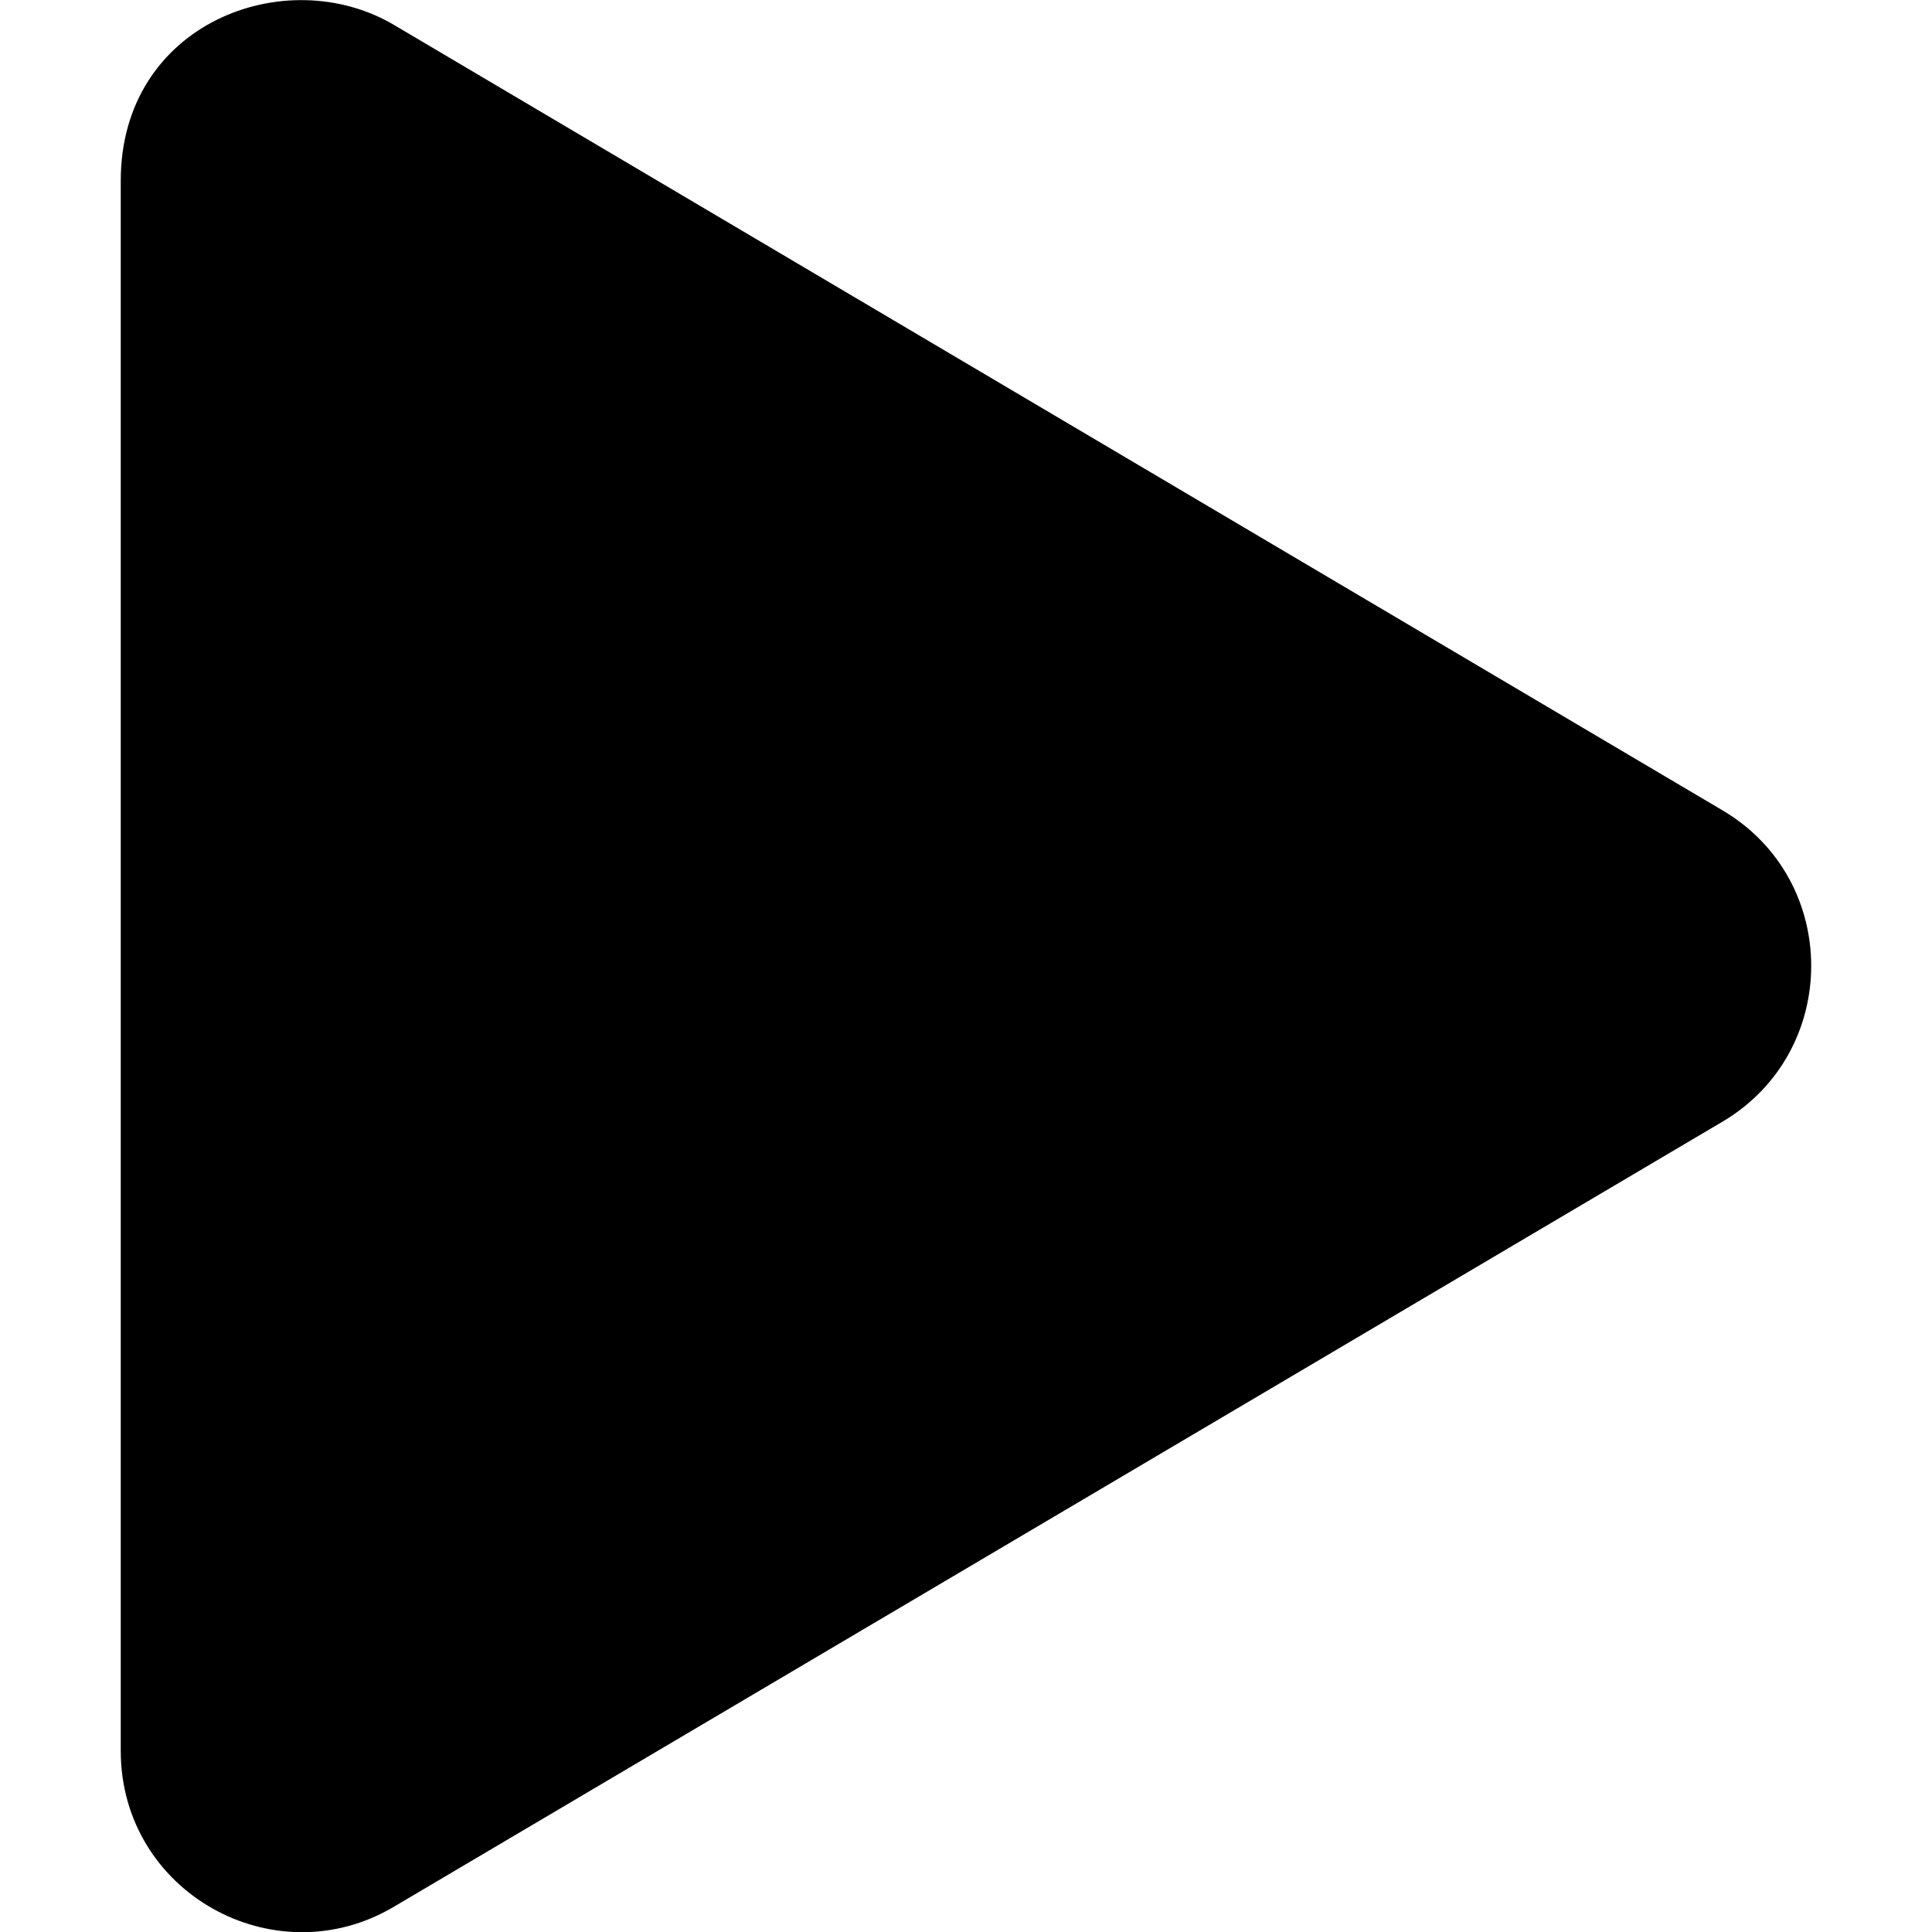
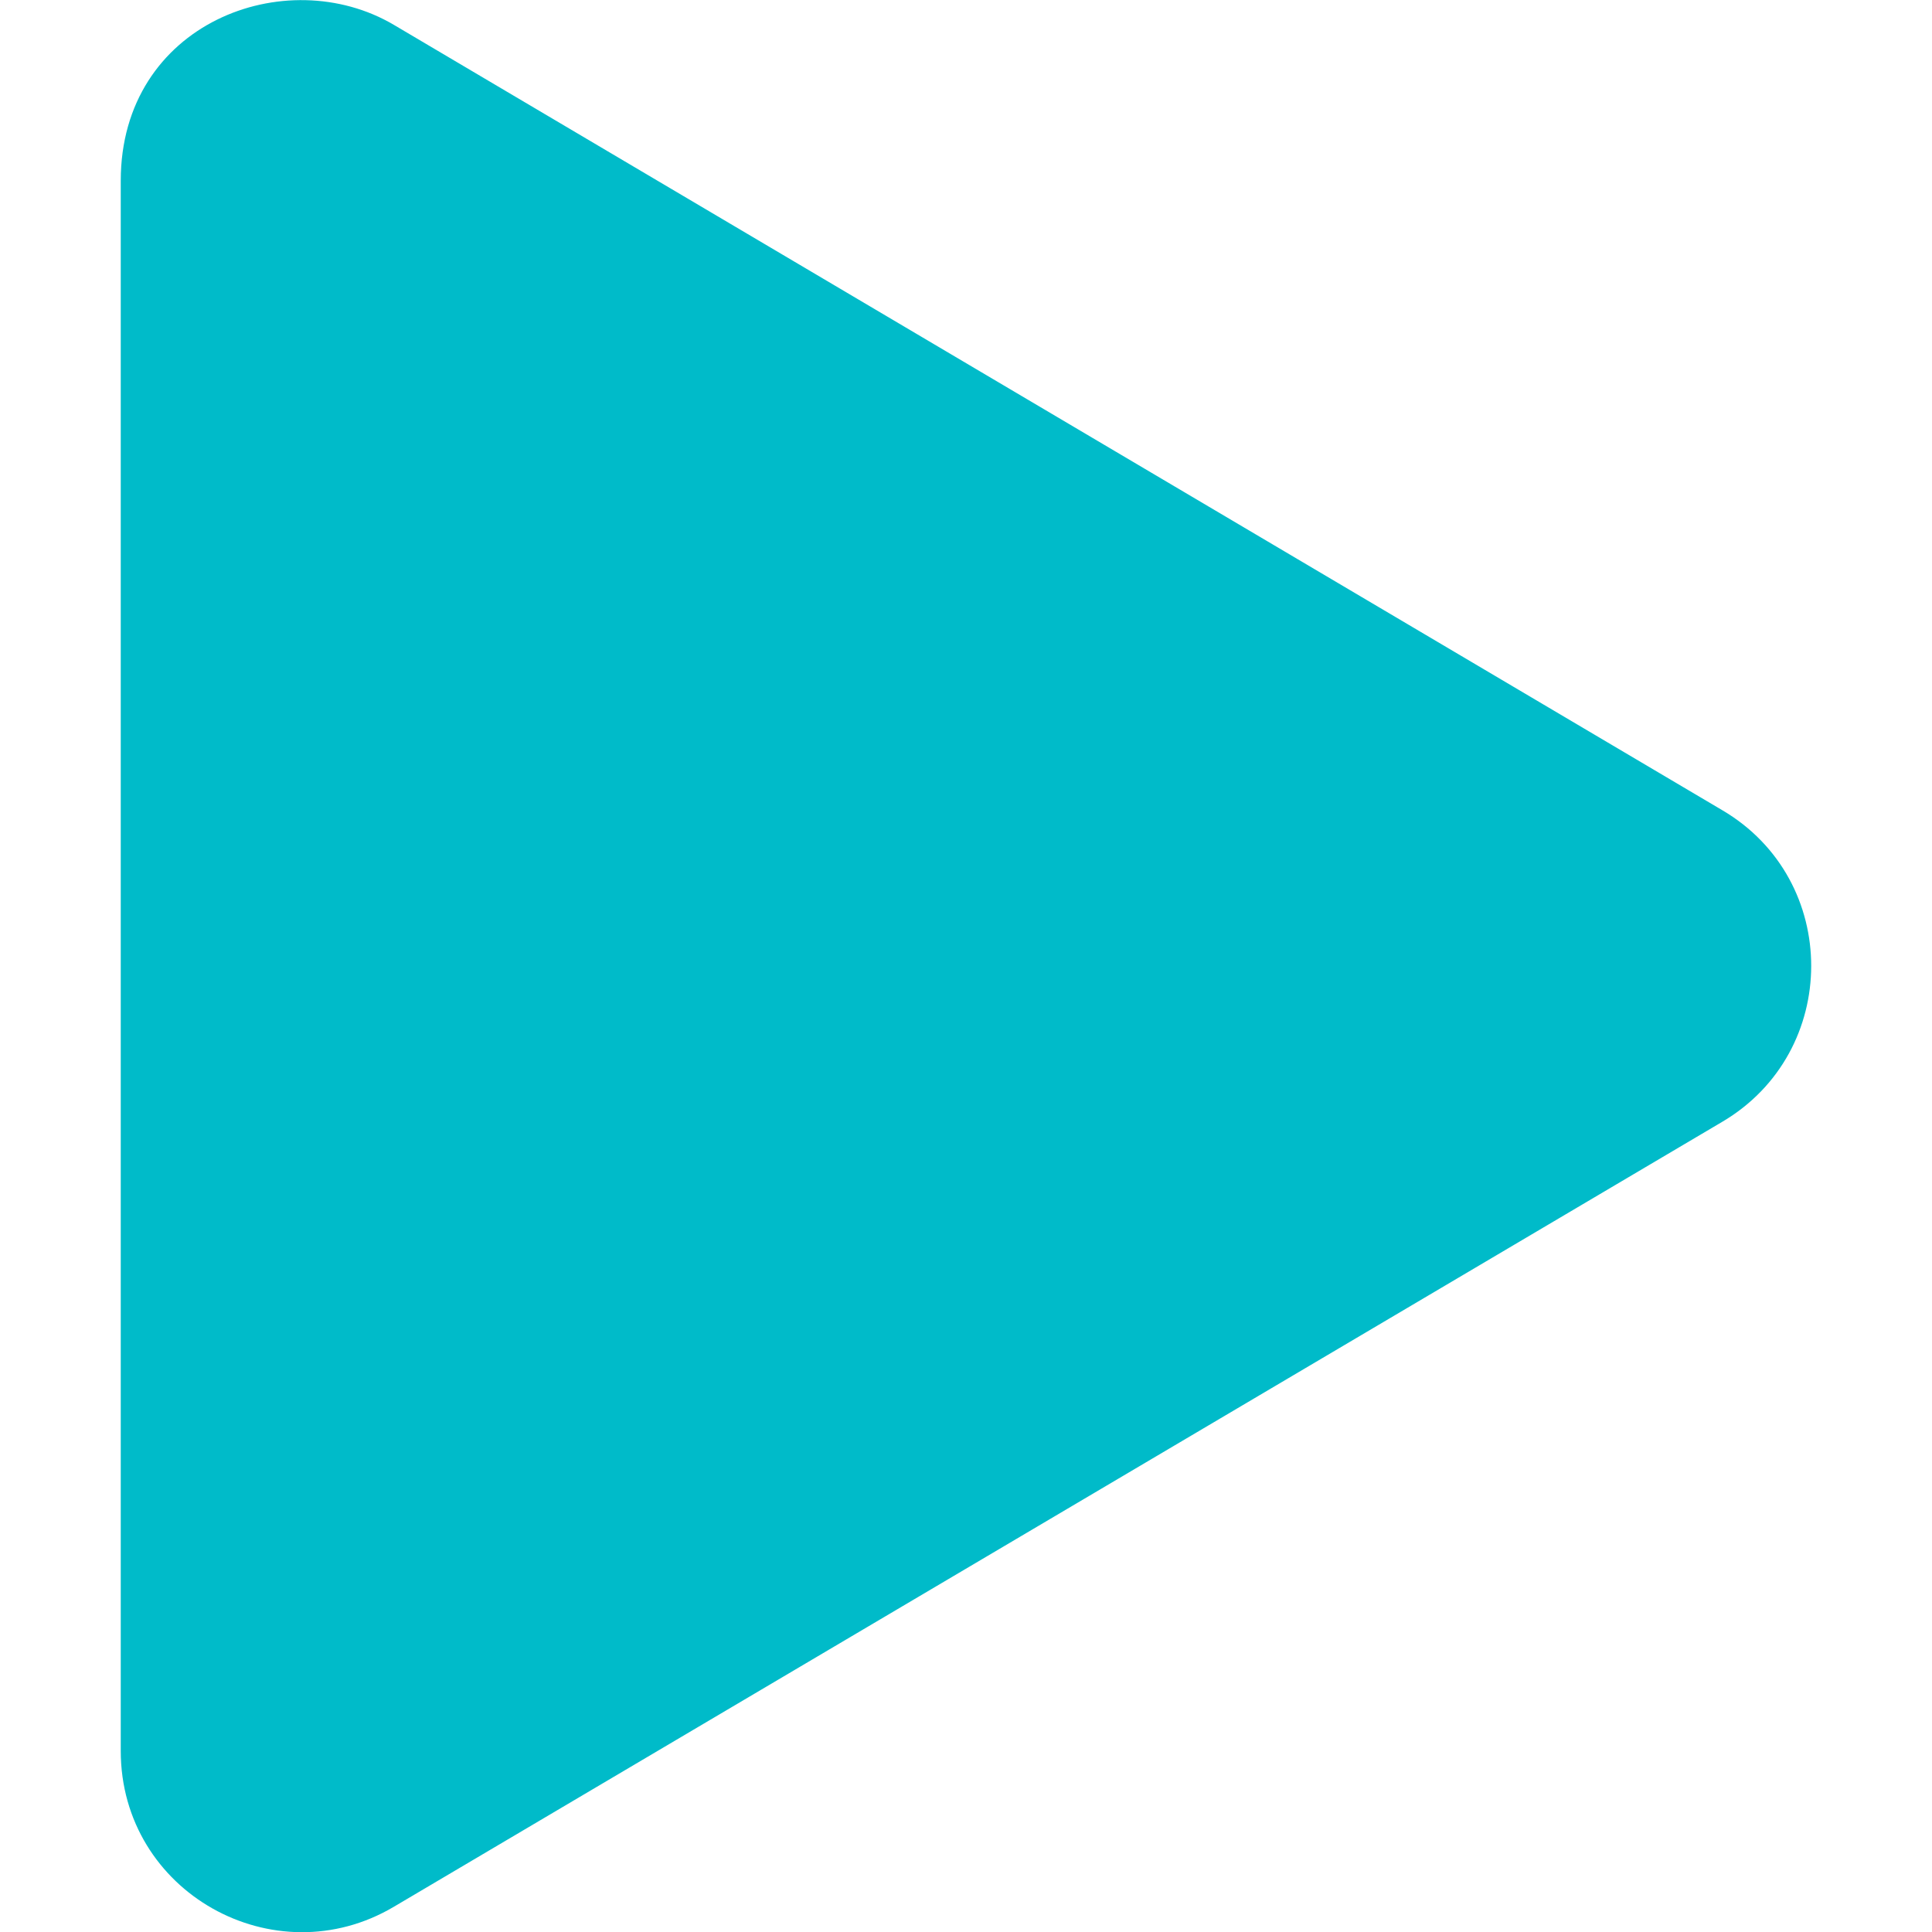
- <svg xmlns="http://www.w3.org/2000/svg" stroke="currentColor" fill="currentColor" stroke-width="0" viewBox="0 0 448 512" height="200px" width="200px">
+ <svg xmlns="http://www.w3.org/2000/svg" stroke="currentColor" fill="#00BBC9" stroke-width="0" viewBox="0 0 448 512" height="200px" width="200px">
  <path d="M424.4 214.7L72.4 6.6C43.8-10.3 0 6.1 0 47.9V464c0 37.5 40.7 60.1 72.4 41.3l352-208c31.4-18.5 31.5-64.1 0-82.6z" />
</svg>
